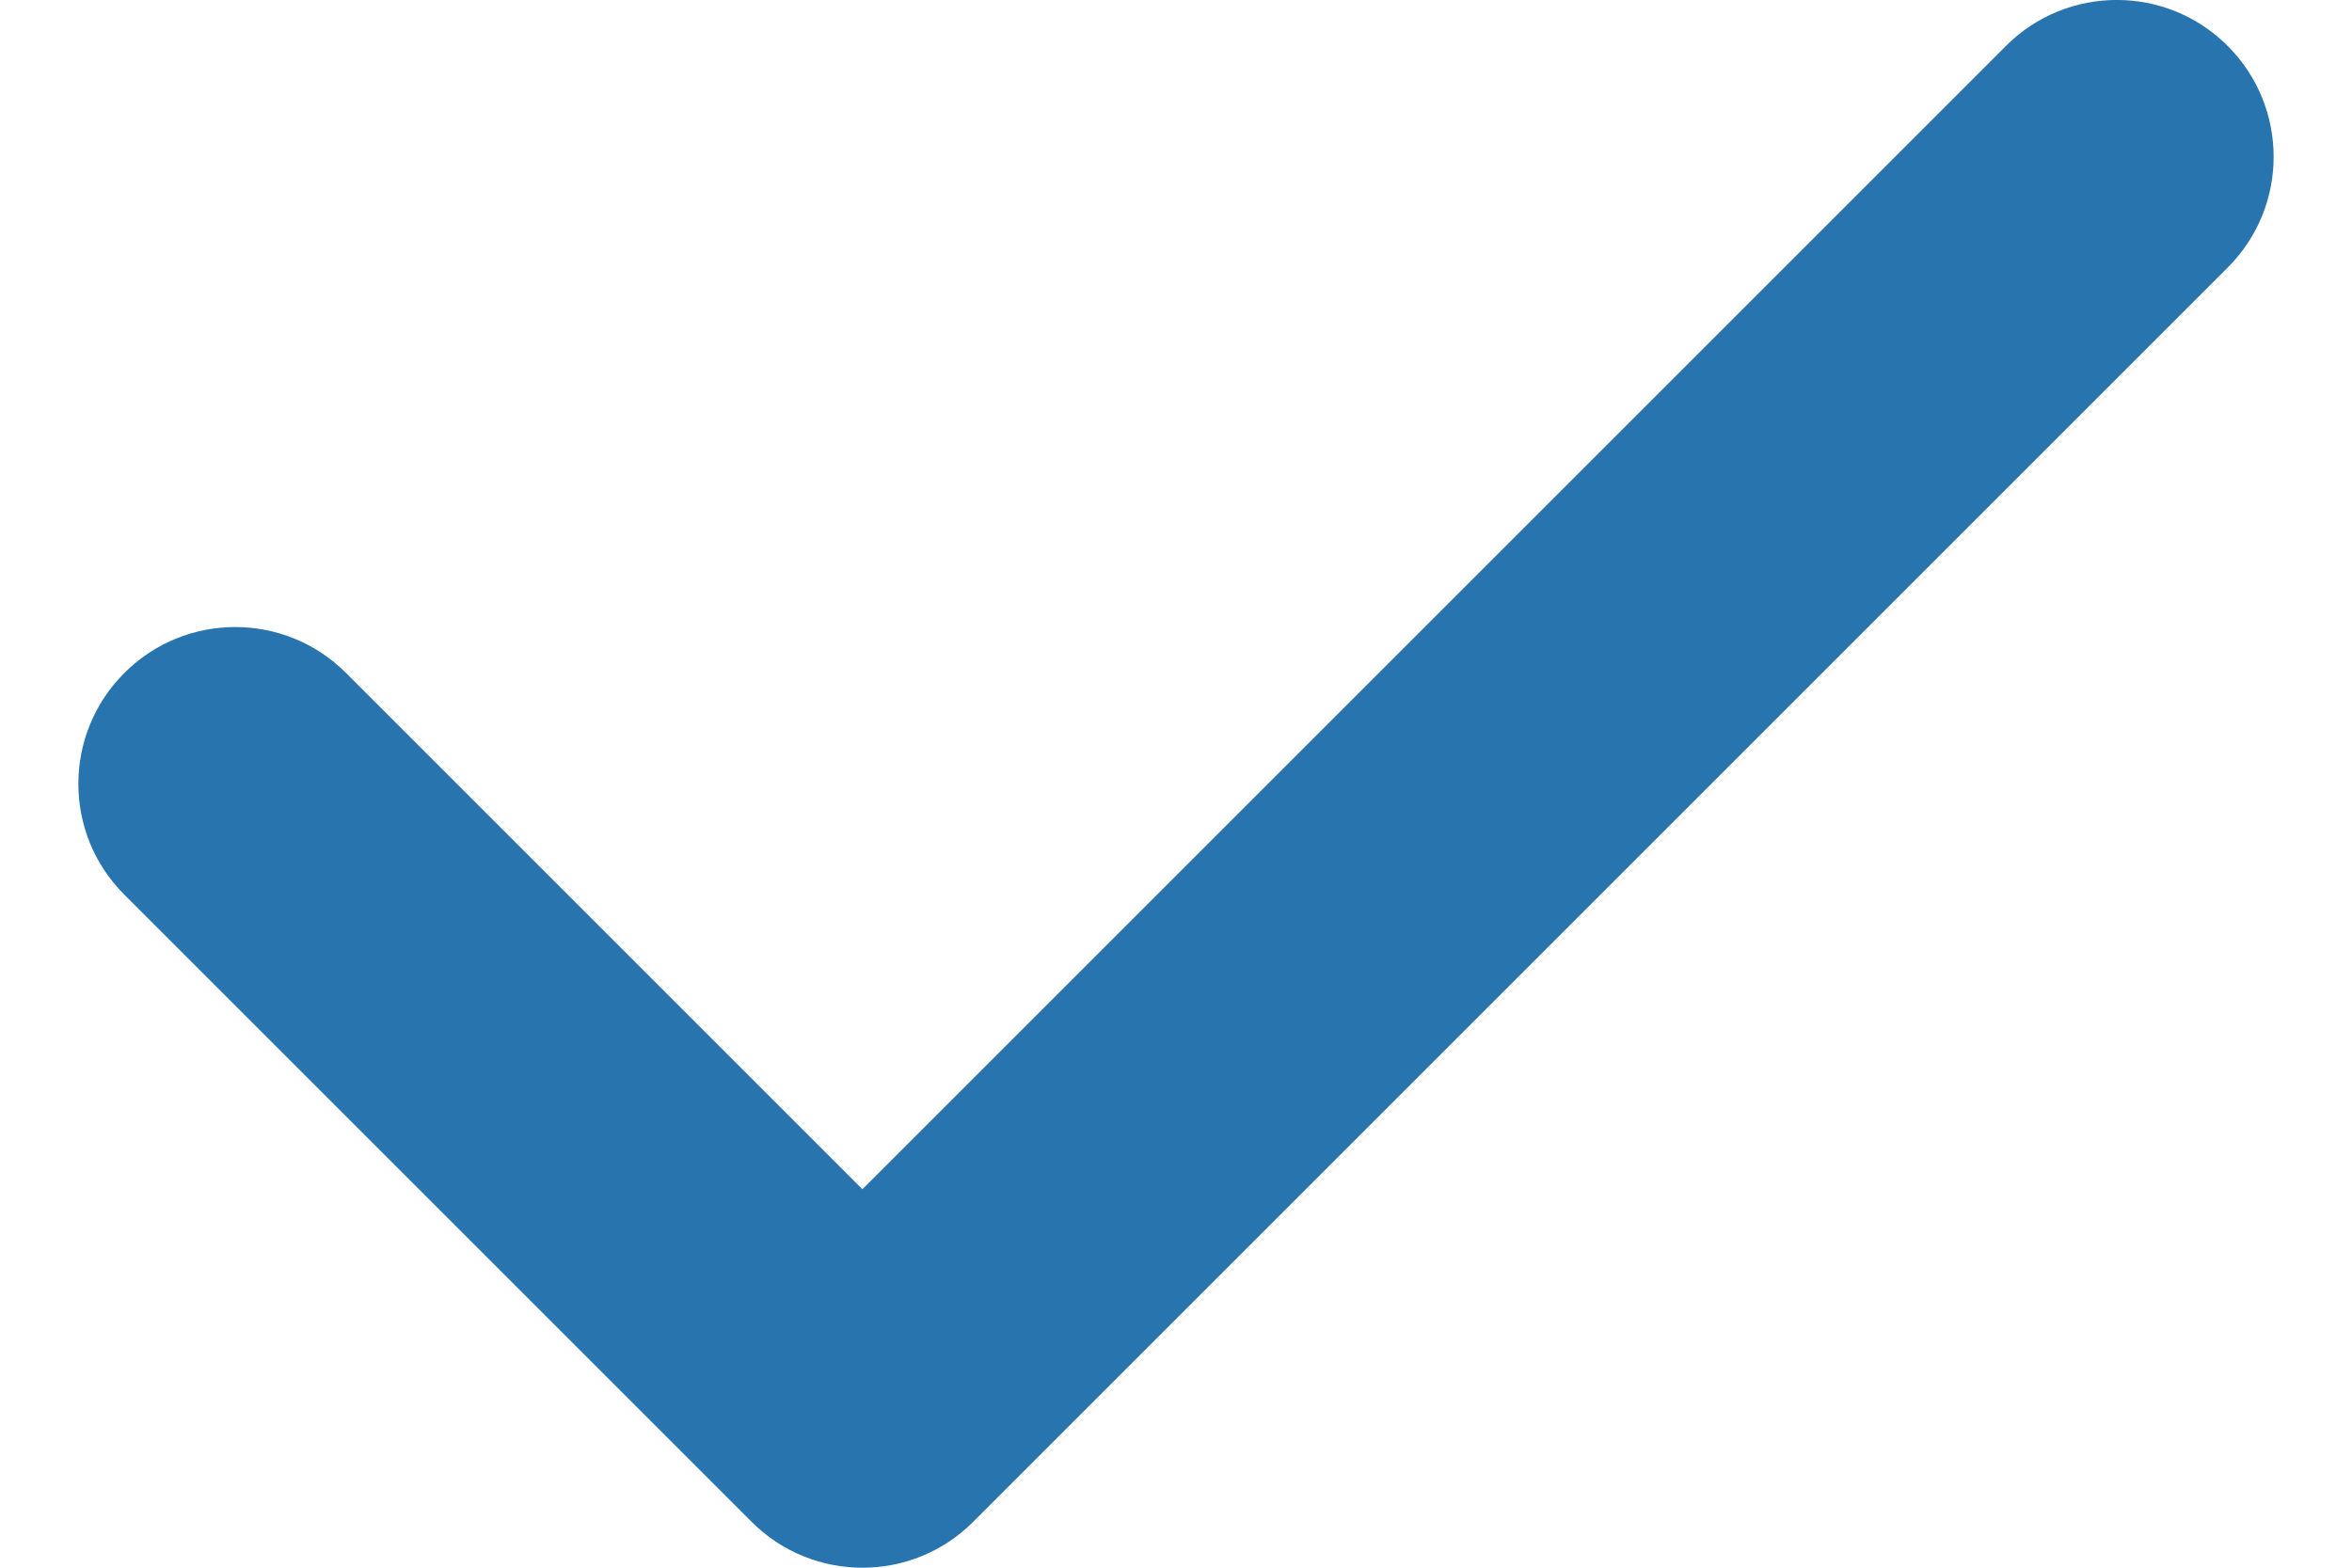
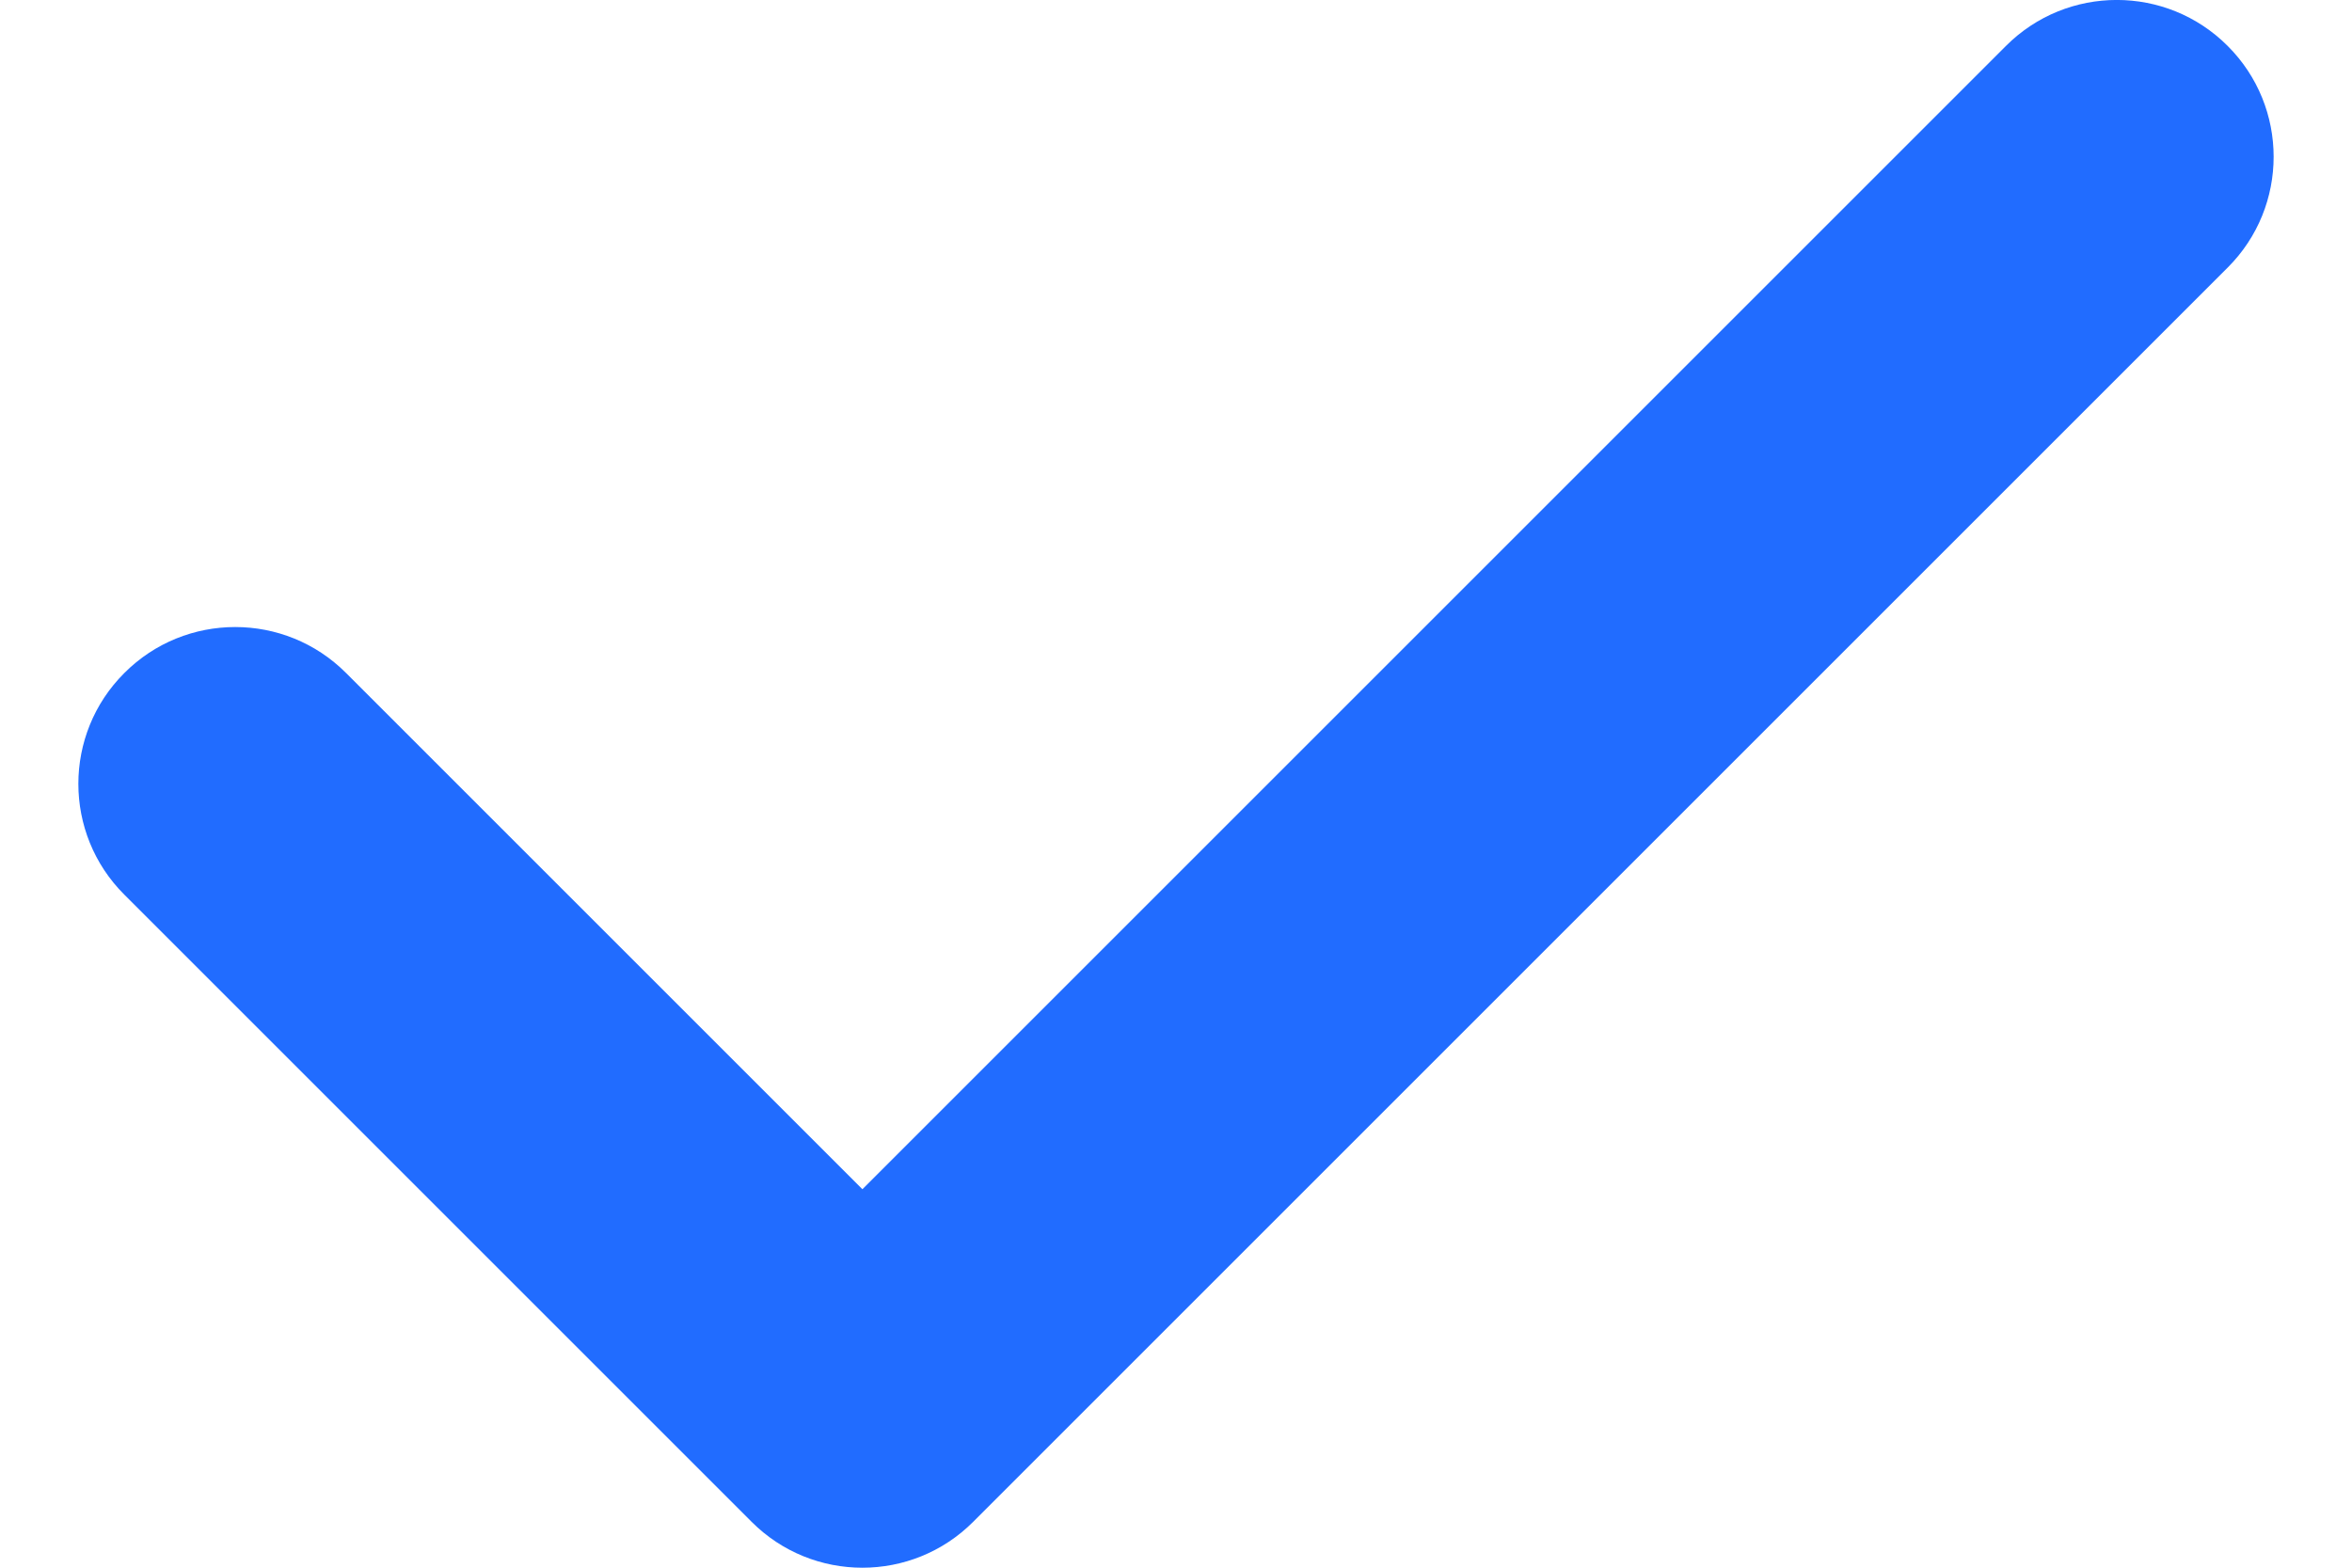
<svg xmlns="http://www.w3.org/2000/svg" width="15" height="10" viewBox="0 0 15 10" fill="none">
-   <path fill-rule="evenodd" clip-rule="evenodd" d="M14.207 0.293C14.598 0.683 14.598 1.317 14.207 1.707L6.207 9.707C5.817 10.098 5.183 10.098 4.793 9.707L0.793 5.707C0.402 5.317 0.402 4.683 0.793 4.293C1.183 3.902 1.817 3.902 2.207 4.293L5.5 7.586L12.793 0.293C13.183 -0.098 13.817 -0.098 14.207 0.293Z" fill="#2874AF" />
+   <path fill-rule="evenodd" clip-rule="evenodd" d="M14.207 0.293C14.598 0.683 14.598 1.317 14.207 1.707L6.207 9.707C5.817 10.098 5.183 10.098 4.793 9.707L0.793 5.707C0.402 5.317 0.402 4.683 0.793 4.293C1.183 3.902 1.817 3.902 2.207 4.293L5.5 7.586L12.793 0.293C13.183 -0.098 13.817 -0.098 14.207 0.293Z" fill="#216CFF" />
</svg>
